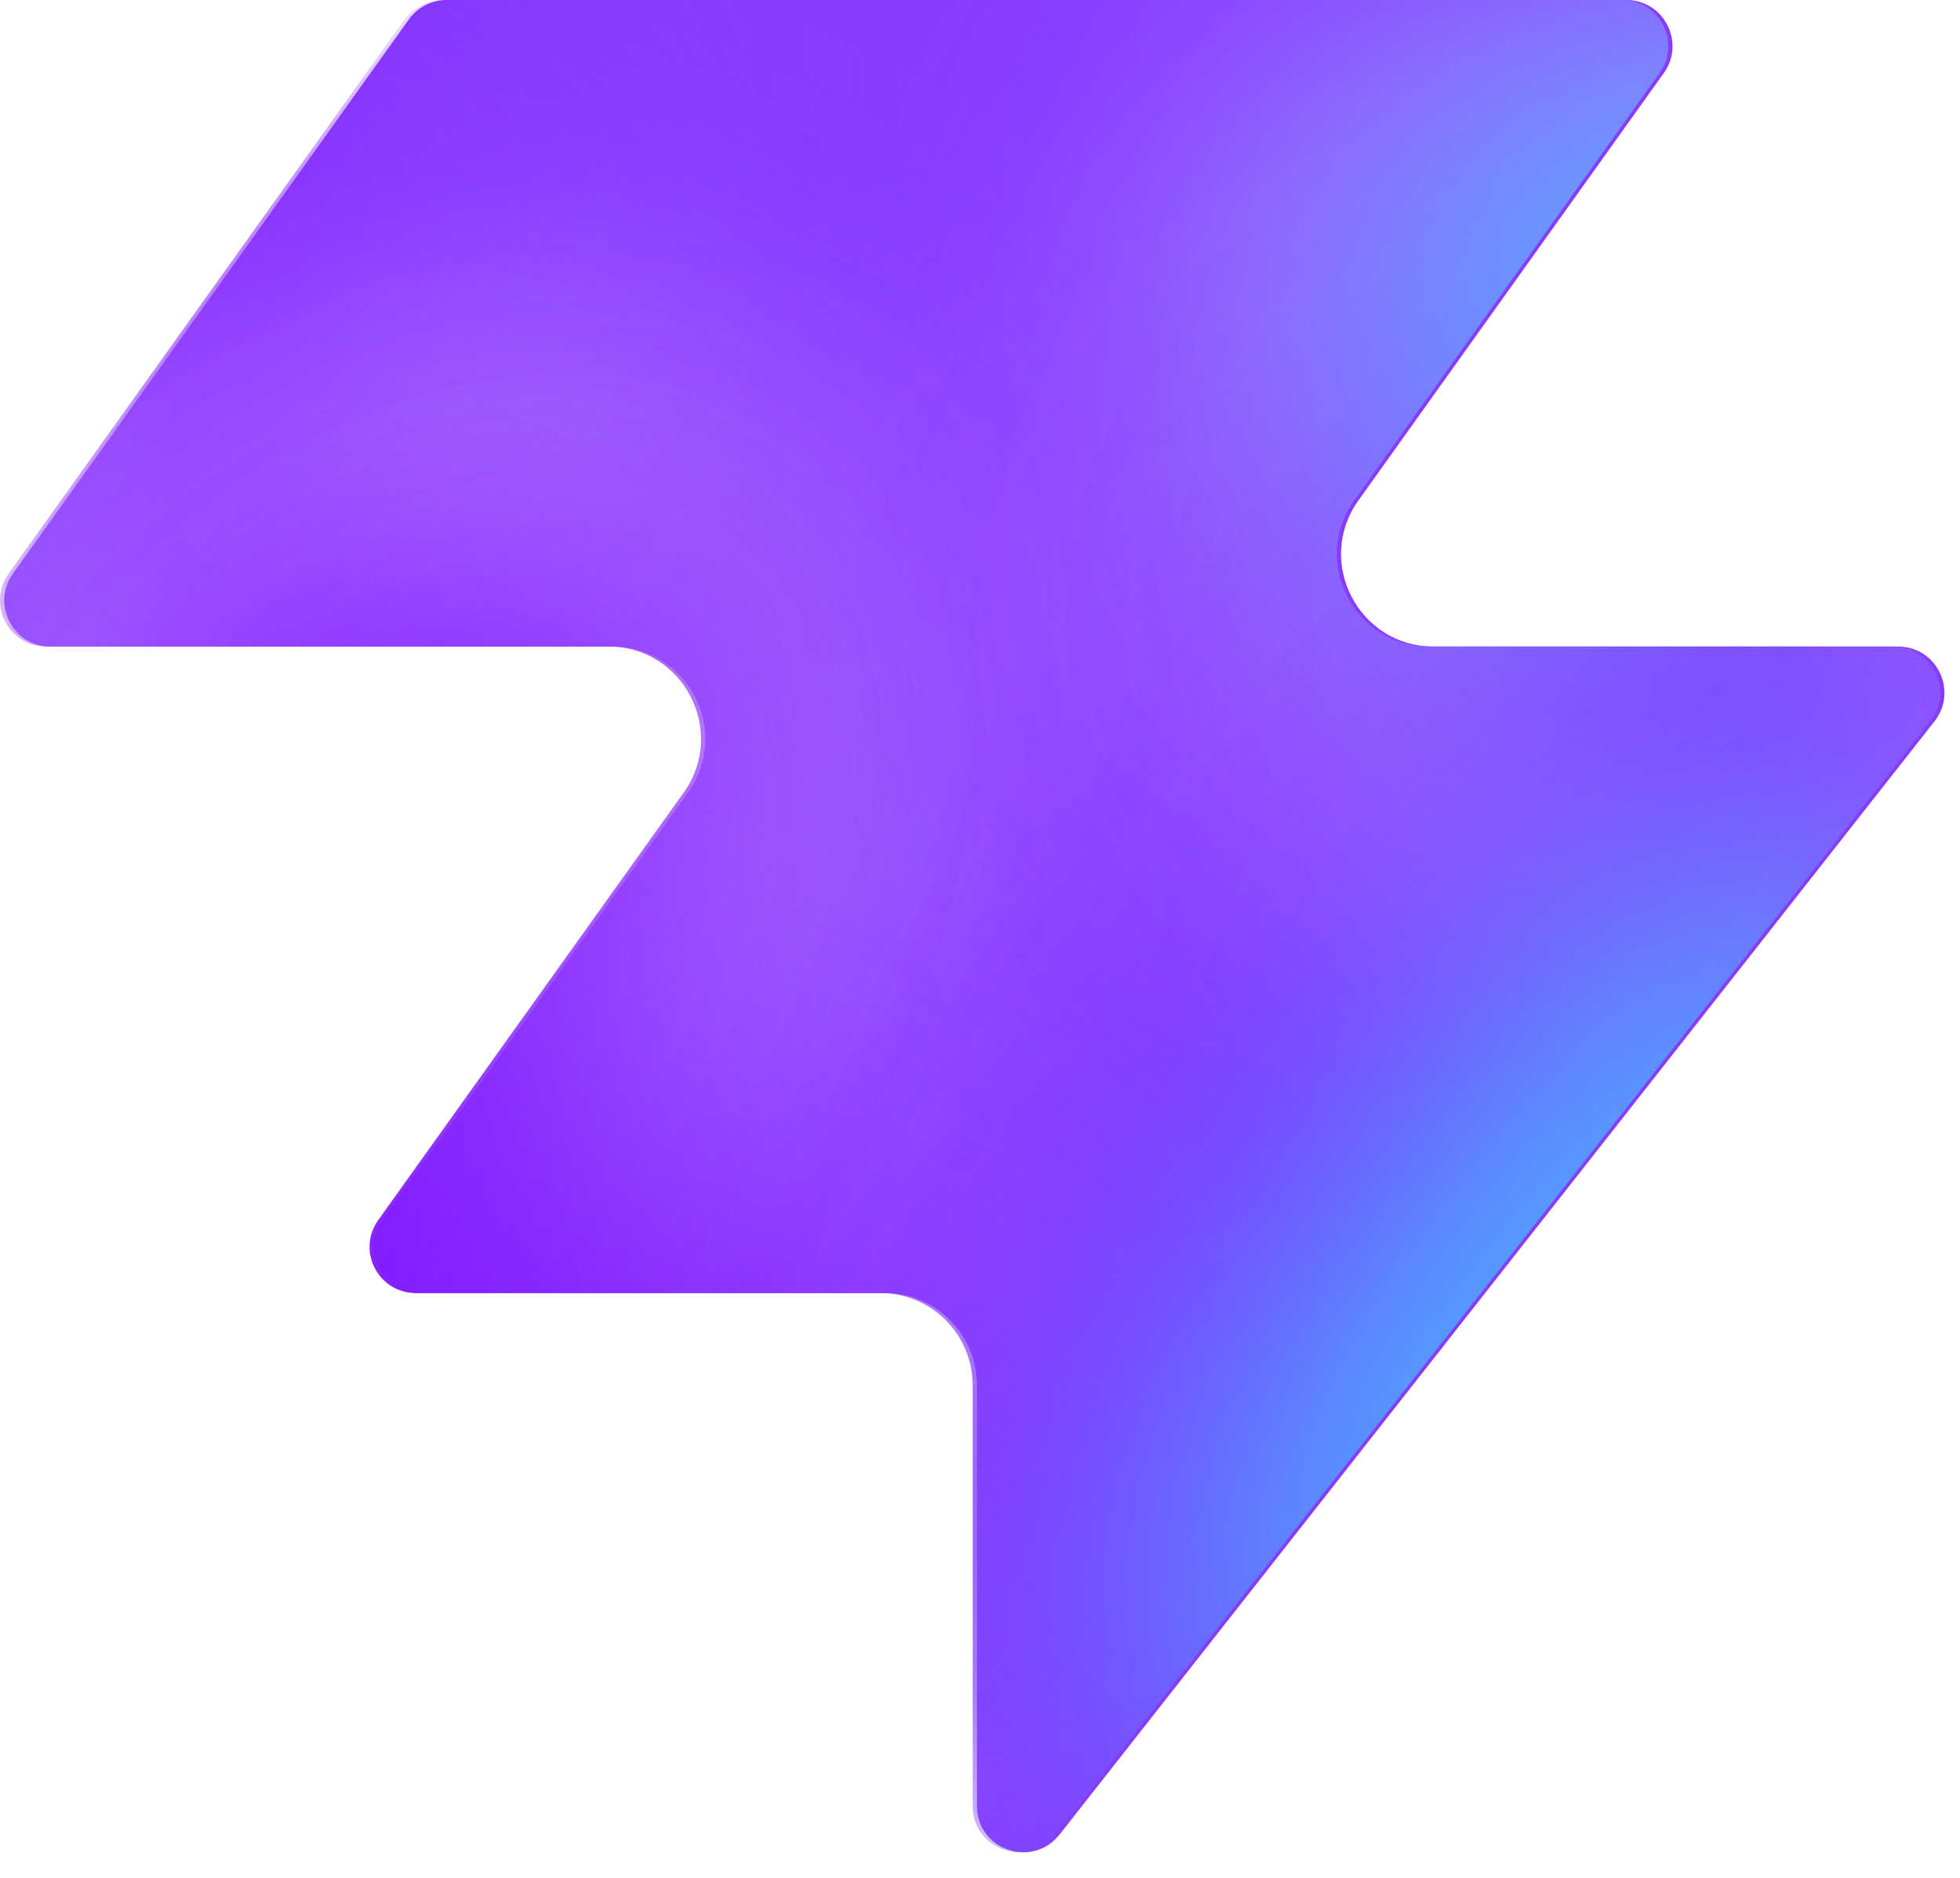
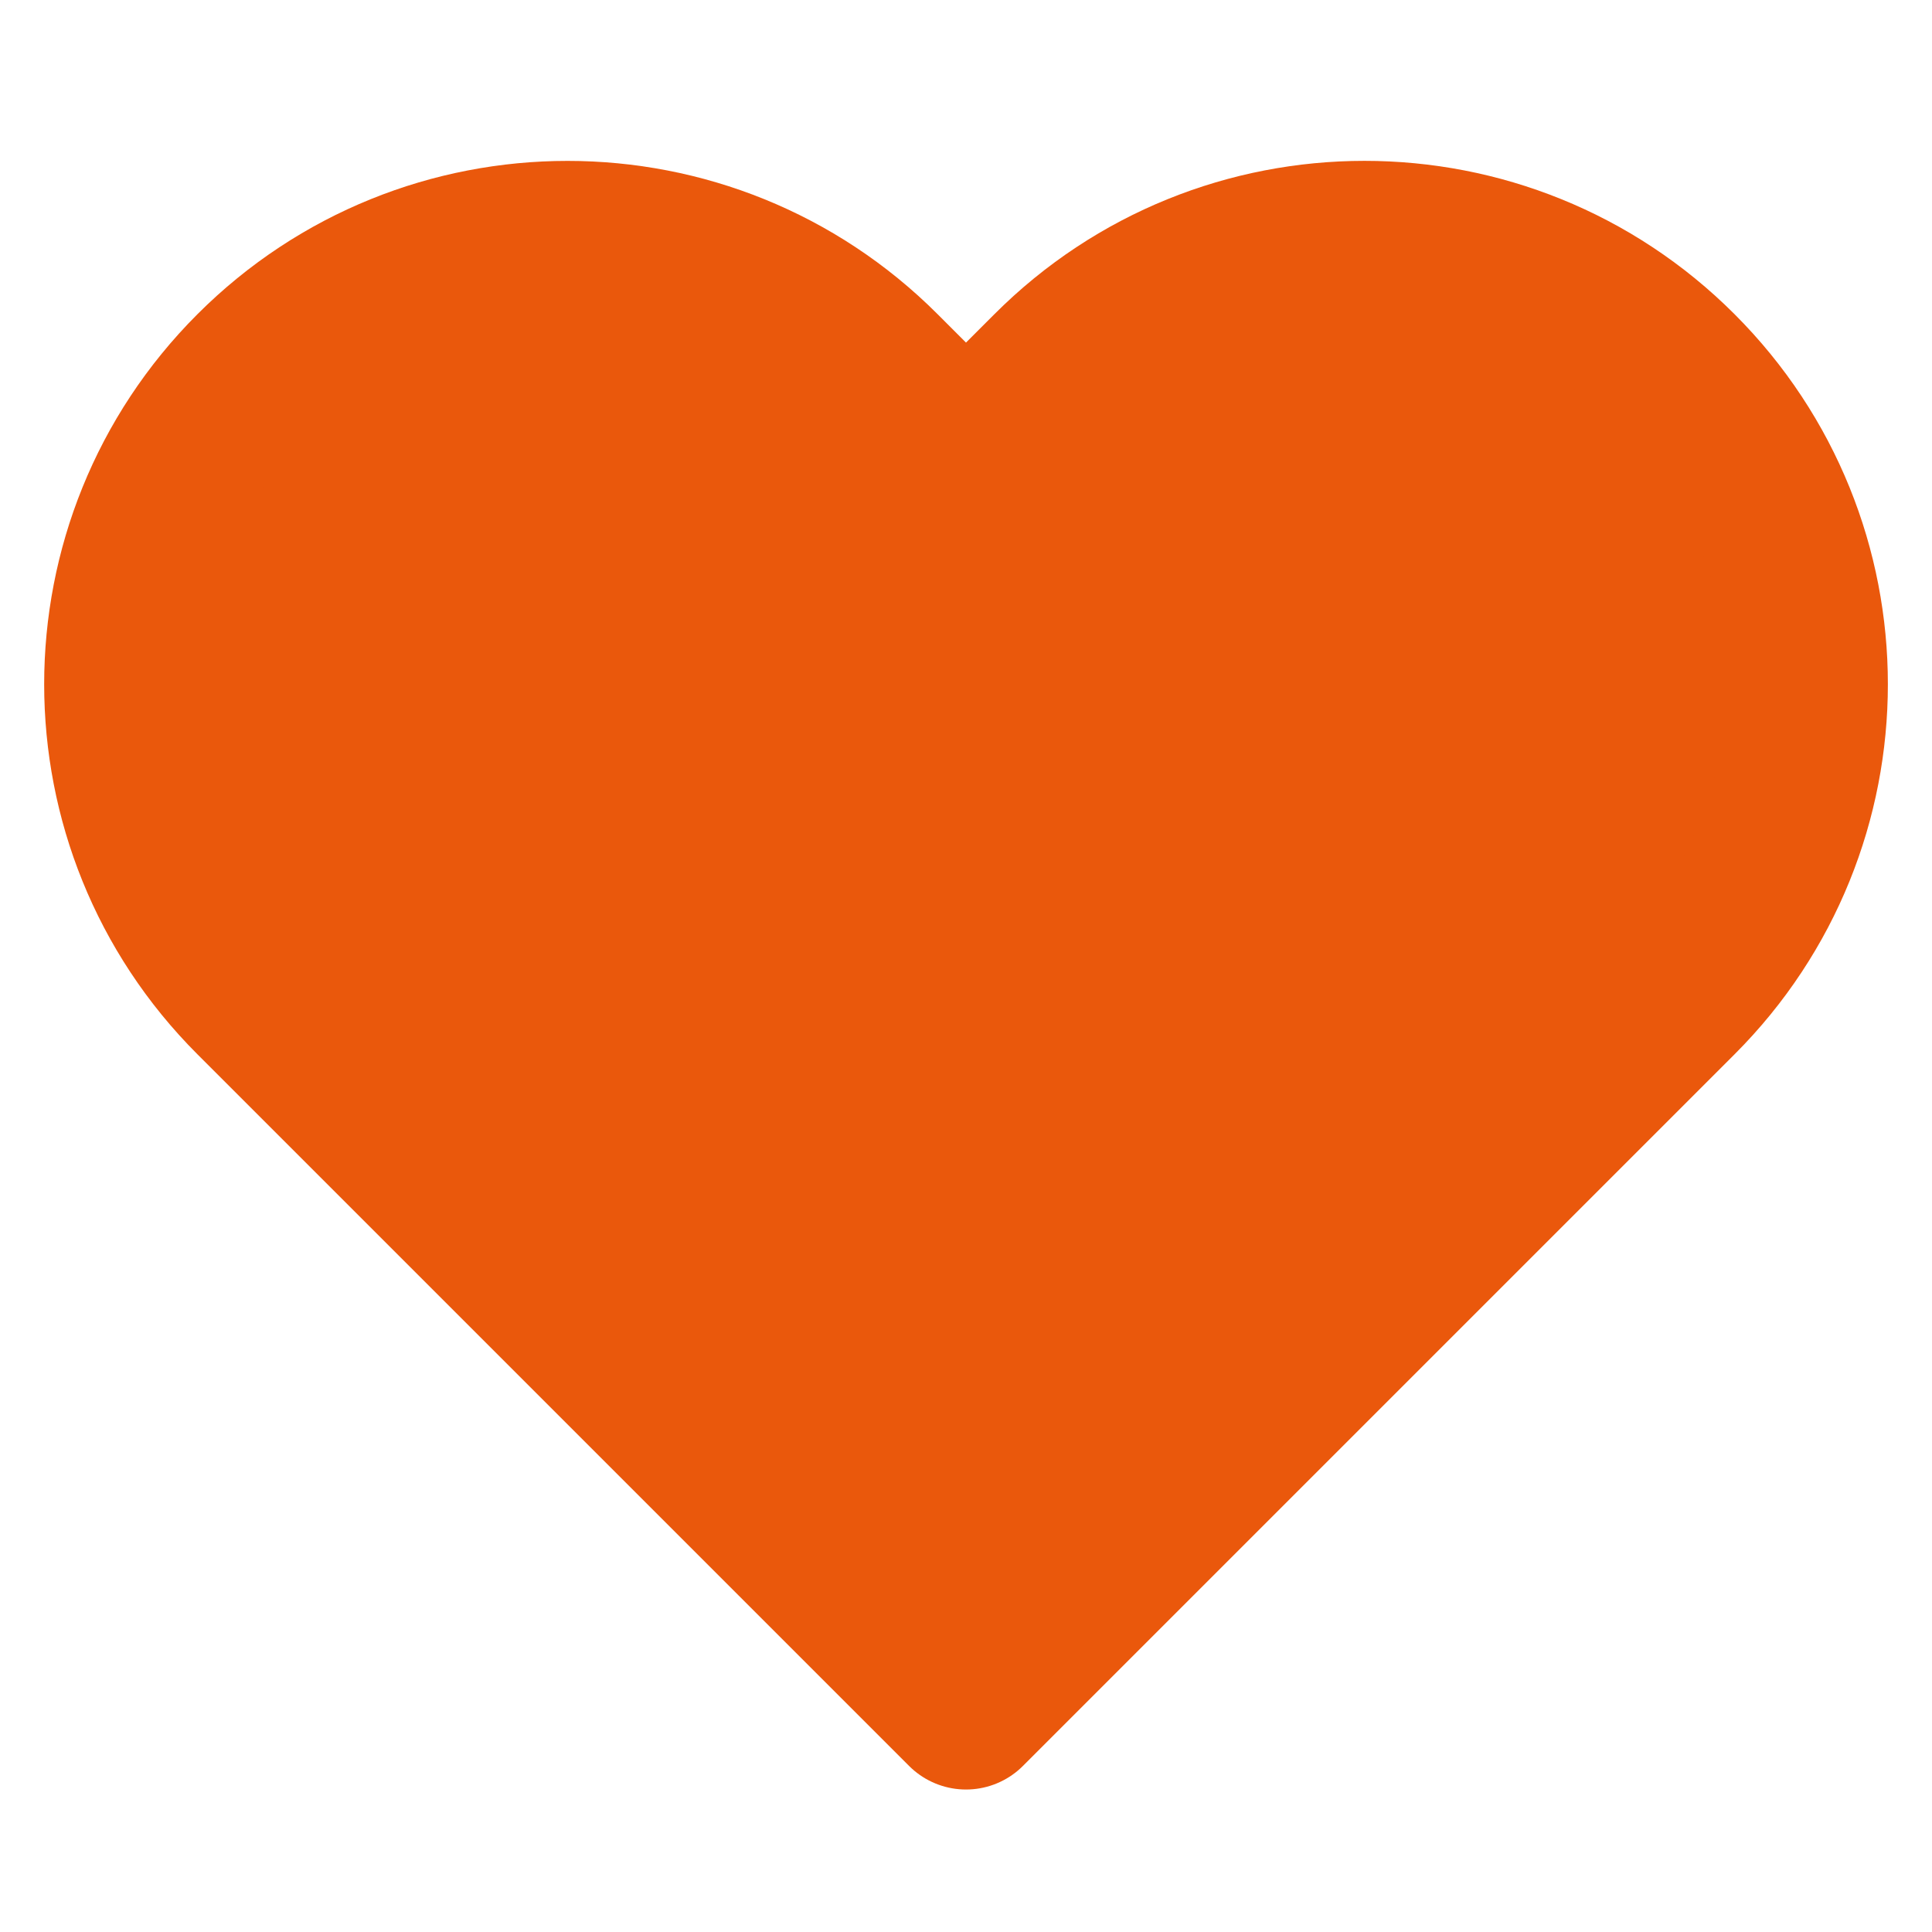
- <svg xmlns="http://www.w3.org/2000/svg" width="48" height="46" fill="none" viewBox="0 0 48 46">
-   <path fill="#863bff" d="M25.946 44.938c-.664.845-2.021.375-2.021-.698V33.937a2.26 2.26 0 0 0-2.262-2.262H10.287c-.92 0-1.456-1.04-.92-1.788l7.48-10.471c1.07-1.497 0-3.578-1.842-3.578H1.237c-.92 0-1.456-1.04-.92-1.788L10.013.474c.214-.297.556-.474.92-.474h28.894c.92 0 1.456 1.04.92 1.788l-7.48 10.471c-1.07 1.498 0 3.579 1.842 3.579h11.377c.943 0 1.473 1.088.89 1.83L25.947 44.94z" style="fill:#863bff;fill:color(display-p3 .525 .23 1);fill-opacity:1" />
-   <mask id="a" width="48" height="46" x="0" y="0" maskUnits="userSpaceOnUse" style="mask-type:alpha">
-     <path fill="#000" d="M25.842 44.938c-.664.844-2.021.375-2.021-.698V33.937a2.26 2.26 0 0 0-2.262-2.262H10.183c-.92 0-1.456-1.04-.92-1.788l7.48-10.471c1.07-1.498 0-3.579-1.842-3.579H1.133c-.92 0-1.456-1.04-.92-1.787L9.91.473c.214-.297.556-.474.92-.474h28.894c.92 0 1.456 1.04.92 1.788l-7.48 10.471c-1.07 1.498 0 3.578 1.842 3.578h11.377c.943 0 1.473 1.088.89 1.832L25.843 44.94z" style="fill:#000;fill-opacity:1" />
-   </mask>
-   <g mask="url(#a)">
-     <g filter="url(#b)">
-       <ellipse cx="5.508" cy="14.704" fill="#ede6ff" rx="5.508" ry="14.704" style="fill:#ede6ff;fill:color(display-p3 .927 .903 1);fill-opacity:1" transform="matrix(.00324 1 1 -.00324 -4.47 31.516)" />
-     </g>
-     <g filter="url(#c)">
-       <ellipse cx="10.399" cy="29.851" fill="#ede6ff" rx="10.399" ry="29.851" style="fill:#ede6ff;fill:color(display-p3 .927 .903 1);fill-opacity:1" transform="matrix(.00324 1 1 -.00324 -39.328 7.883)" />
-     </g>
-     <g filter="url(#d)">
-       <ellipse cx="5.508" cy="30.487" fill="#7e14ff" rx="5.508" ry="30.487" style="fill:#7e14ff;fill:color(display-p3 .492 .077 1);fill-opacity:1" transform="rotate(89.814 -25.913 -14.639)scale(1 -1)" />
-     </g>
-     <g filter="url(#e)">
-       <ellipse cx="5.508" cy="30.599" fill="#7e14ff" rx="5.508" ry="30.599" style="fill:#7e14ff;fill:color(display-p3 .492 .077 1);fill-opacity:1" transform="rotate(89.814 -32.644 -3.334)scale(1 -1)" />
-     </g>
-     <g filter="url(#f)">
-       <ellipse cx="5.508" cy="30.599" fill="#7e14ff" rx="5.508" ry="30.599" style="fill:#7e14ff;fill:color(display-p3 .492 .077 1);fill-opacity:1" transform="matrix(.00324 1 1 -.00324 -34.34 30.47)" />
-     </g>
-     <g filter="url(#g)">
-       <ellipse cx="14.072" cy="22.078" fill="#ede6ff" rx="14.072" ry="22.078" style="fill:#ede6ff;fill:color(display-p3 .927 .903 1);fill-opacity:1" transform="rotate(93.35 24.506 48.493)scale(-1 1)" />
-     </g>
-     <g filter="url(#h)">
-       <ellipse cx="3.47" cy="21.501" fill="#7e14ff" rx="3.47" ry="21.501" style="fill:#7e14ff;fill:color(display-p3 .492 .077 1);fill-opacity:1" transform="rotate(89.009 28.708 47.59)scale(-1 1)" />
-     </g>
-     <g filter="url(#i)">
-       <ellipse cx="3.47" cy="21.501" fill="#7e14ff" rx="3.47" ry="21.501" style="fill:#7e14ff;fill:color(display-p3 .492 .077 1);fill-opacity:1" transform="rotate(89.009 28.708 47.59)scale(-1 1)" />
-     </g>
-     <g filter="url(#j)">
-       <ellipse cx=".387" cy="8.972" fill="#7e14ff" rx="4.407" ry="29.108" style="fill:#7e14ff;fill:color(display-p3 .492 .077 1);fill-opacity:1" transform="rotate(39.51 .387 8.972)" />
-     </g>
-     <g filter="url(#k)">
-       <ellipse cx="47.523" cy="-6.092" fill="#7e14ff" rx="4.407" ry="29.108" style="fill:#7e14ff;fill:color(display-p3 .492 .077 1);fill-opacity:1" transform="rotate(37.892 47.523 -6.092)" />
-     </g>
-     <g filter="url(#l)">
-       <ellipse cx="41.412" cy="6.333" fill="#47bfff" rx="5.971" ry="9.665" style="fill:#47bfff;fill:color(display-p3 .28 .748 1);fill-opacity:1" transform="rotate(37.892 41.412 6.333)" />
-     </g>
-     <g filter="url(#m)">
-       <ellipse cx="-1.879" cy="38.332" fill="#7e14ff" rx="4.407" ry="29.108" style="fill:#7e14ff;fill:color(display-p3 .492 .077 1);fill-opacity:1" transform="rotate(37.892 -1.88 38.332)" />
-     </g>
-     <g filter="url(#n)">
-       <ellipse cx="-1.879" cy="38.332" fill="#7e14ff" rx="4.407" ry="29.108" style="fill:#7e14ff;fill:color(display-p3 .492 .077 1);fill-opacity:1" transform="rotate(37.892 -1.88 38.332)" />
-     </g>
-     <g filter="url(#o)">
-       <ellipse cx="35.651" cy="29.907" fill="#7e14ff" rx="4.407" ry="29.108" style="fill:#7e14ff;fill:color(display-p3 .492 .077 1);fill-opacity:1" transform="rotate(37.892 35.651 29.907)" />
-     </g>
-     <g filter="url(#p)">
-       <ellipse cx="38.418" cy="32.4" fill="#47bfff" rx="5.971" ry="15.297" style="fill:#47bfff;fill:color(display-p3 .28 .748 1);fill-opacity:1" transform="rotate(37.892 38.418 32.4)" />
-     </g>
-   </g>
-   <defs>
-     <filter id="b" width="60.045" height="41.654" x="-19.77" y="16.149" color-interpolation-filters="sRGB" filterUnits="userSpaceOnUse">
-       <feFlood flood-opacity="0" result="BackgroundImageFix" />
-       <feBlend in="SourceGraphic" in2="BackgroundImageFix" result="shape" />
-       <feGaussianBlur result="effect1_foregroundBlur_2002_17158" stdDeviation="7.659" />
-     </filter>
-     <filter id="c" width="90.34" height="51.437" x="-54.613" y="-7.533" color-interpolation-filters="sRGB" filterUnits="userSpaceOnUse">
-       <feFlood flood-opacity="0" result="BackgroundImageFix" />
-       <feBlend in="SourceGraphic" in2="BackgroundImageFix" result="shape" />
-       <feGaussianBlur result="effect1_foregroundBlur_2002_17158" stdDeviation="7.659" />
-     </filter>
-     <filter id="d" width="79.355" height="29.4" x="-49.64" y="2.03" color-interpolation-filters="sRGB" filterUnits="userSpaceOnUse">
-       <feFlood flood-opacity="0" result="BackgroundImageFix" />
-       <feBlend in="SourceGraphic" in2="BackgroundImageFix" result="shape" />
-       <feGaussianBlur result="effect1_foregroundBlur_2002_17158" stdDeviation="4.596" />
-     </filter>
-     <filter id="e" width="79.579" height="29.4" x="-45.045" y="20.029" color-interpolation-filters="sRGB" filterUnits="userSpaceOnUse">
-       <feFlood flood-opacity="0" result="BackgroundImageFix" />
-       <feBlend in="SourceGraphic" in2="BackgroundImageFix" result="shape" />
-       <feGaussianBlur result="effect1_foregroundBlur_2002_17158" stdDeviation="4.596" />
-     </filter>
-     <filter id="f" width="79.579" height="29.4" x="-43.513" y="21.178" color-interpolation-filters="sRGB" filterUnits="userSpaceOnUse">
-       <feFlood flood-opacity="0" result="BackgroundImageFix" />
-       <feBlend in="SourceGraphic" in2="BackgroundImageFix" result="shape" />
-       <feGaussianBlur result="effect1_foregroundBlur_2002_17158" stdDeviation="4.596" />
-     </filter>
-     <filter id="g" width="74.749" height="58.852" x="15.756" y="-17.901" color-interpolation-filters="sRGB" filterUnits="userSpaceOnUse">
-       <feFlood flood-opacity="0" result="BackgroundImageFix" />
-       <feBlend in="SourceGraphic" in2="BackgroundImageFix" result="shape" />
-       <feGaussianBlur result="effect1_foregroundBlur_2002_17158" stdDeviation="7.659" />
-     </filter>
-     <filter id="h" width="61.377" height="25.362" x="23.548" y="2.284" color-interpolation-filters="sRGB" filterUnits="userSpaceOnUse">
-       <feFlood flood-opacity="0" result="BackgroundImageFix" />
-       <feBlend in="SourceGraphic" in2="BackgroundImageFix" result="shape" />
-       <feGaussianBlur result="effect1_foregroundBlur_2002_17158" stdDeviation="4.596" />
-     </filter>
-     <filter id="i" width="61.377" height="25.362" x="23.548" y="2.284" color-interpolation-filters="sRGB" filterUnits="userSpaceOnUse">
-       <feFlood flood-opacity="0" result="BackgroundImageFix" />
-       <feBlend in="SourceGraphic" in2="BackgroundImageFix" result="shape" />
-       <feGaussianBlur result="effect1_foregroundBlur_2002_17158" stdDeviation="4.596" />
-     </filter>
-     <filter id="j" width="56.045" height="63.649" x="-27.636" y="-22.853" color-interpolation-filters="sRGB" filterUnits="userSpaceOnUse">
-       <feFlood flood-opacity="0" result="BackgroundImageFix" />
-       <feBlend in="SourceGraphic" in2="BackgroundImageFix" result="shape" />
-       <feGaussianBlur result="effect1_foregroundBlur_2002_17158" stdDeviation="4.596" />
-     </filter>
-     <filter id="k" width="54.814" height="64.646" x="20.116" y="-38.415" color-interpolation-filters="sRGB" filterUnits="userSpaceOnUse">
-       <feFlood flood-opacity="0" result="BackgroundImageFix" />
-       <feBlend in="SourceGraphic" in2="BackgroundImageFix" result="shape" />
-       <feGaussianBlur result="effect1_foregroundBlur_2002_17158" stdDeviation="4.596" />
-     </filter>
-     <filter id="l" width="33.541" height="35.313" x="24.641" y="-11.323" color-interpolation-filters="sRGB" filterUnits="userSpaceOnUse">
-       <feFlood flood-opacity="0" result="BackgroundImageFix" />
-       <feBlend in="SourceGraphic" in2="BackgroundImageFix" result="shape" />
-       <feGaussianBlur result="effect1_foregroundBlur_2002_17158" stdDeviation="4.596" />
-     </filter>
-     <filter id="m" width="54.814" height="64.646" x="-29.286" y="6.009" color-interpolation-filters="sRGB" filterUnits="userSpaceOnUse">
-       <feFlood flood-opacity="0" result="BackgroundImageFix" />
-       <feBlend in="SourceGraphic" in2="BackgroundImageFix" result="shape" />
-       <feGaussianBlur result="effect1_foregroundBlur_2002_17158" stdDeviation="4.596" />
-     </filter>
-     <filter id="n" width="54.814" height="64.646" x="-29.286" y="6.009" color-interpolation-filters="sRGB" filterUnits="userSpaceOnUse">
-       <feFlood flood-opacity="0" result="BackgroundImageFix" />
-       <feBlend in="SourceGraphic" in2="BackgroundImageFix" result="shape" />
-       <feGaussianBlur result="effect1_foregroundBlur_2002_17158" stdDeviation="4.596" />
-     </filter>
-     <filter id="o" width="54.814" height="64.646" x="8.244" y="-2.416" color-interpolation-filters="sRGB" filterUnits="userSpaceOnUse">
-       <feFlood flood-opacity="0" result="BackgroundImageFix" />
-       <feBlend in="SourceGraphic" in2="BackgroundImageFix" result="shape" />
-       <feGaussianBlur result="effect1_foregroundBlur_2002_17158" stdDeviation="4.596" />
-     </filter>
-     <filter id="p" width="39.409" height="43.623" x="18.713" y="10.588" color-interpolation-filters="sRGB" filterUnits="userSpaceOnUse">
-       <feFlood flood-opacity="0" result="BackgroundImageFix" />
-       <feBlend in="SourceGraphic" in2="BackgroundImageFix" result="shape" />
-       <feGaussianBlur result="effect1_foregroundBlur_2002_17158" stdDeviation="4.596" />
-     </filter>
-   </defs>
+ <svg xmlns="http://www.w3.org/2000/svg" viewBox="0 0 24 24" fill="#ea580c" stroke="#ea580c" stroke-width="2" stroke-linecap="round" stroke-linejoin="round">
+   <path d="M20.84 4.61a5.5 5.5 0 0 0-7.78 0L12 5.67l-1.06-1.06a5.5 5.5 0 0 0-7.78 7.78l1.06 1.06L12 21.23l7.78-7.78 1.06-1.06a5.5 5.5 0 0 0 0-7.78z" />
</svg>
